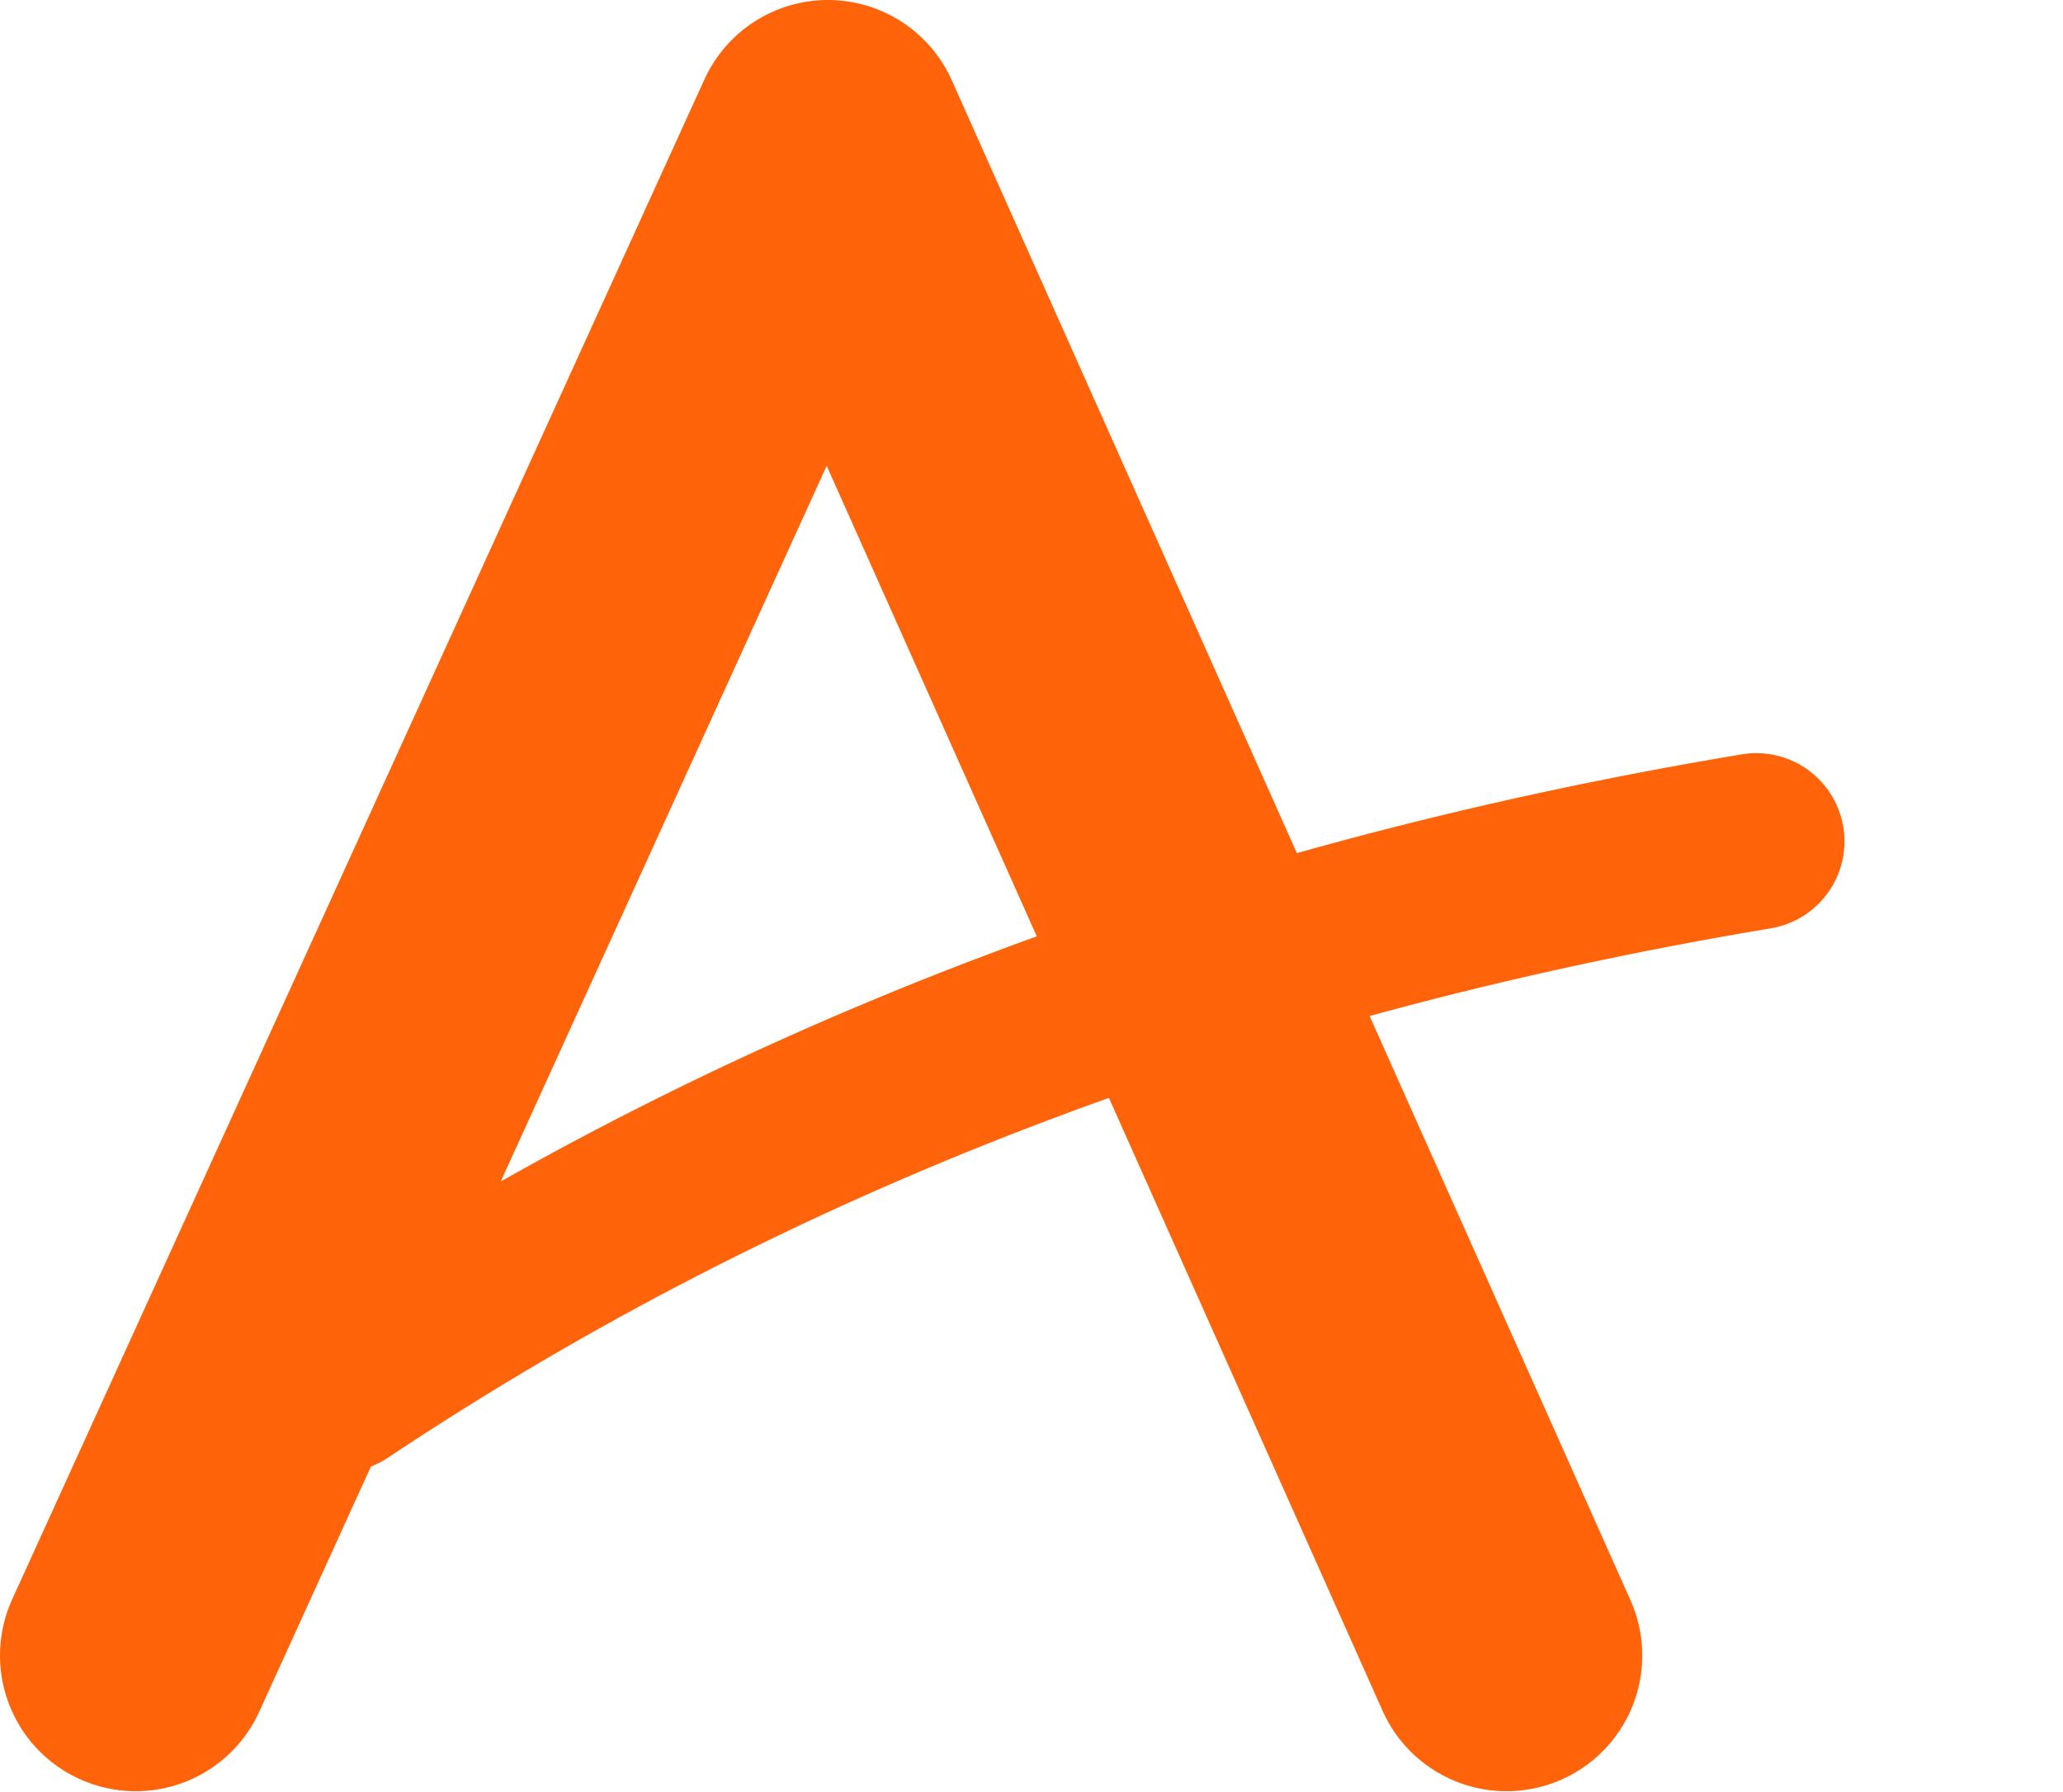
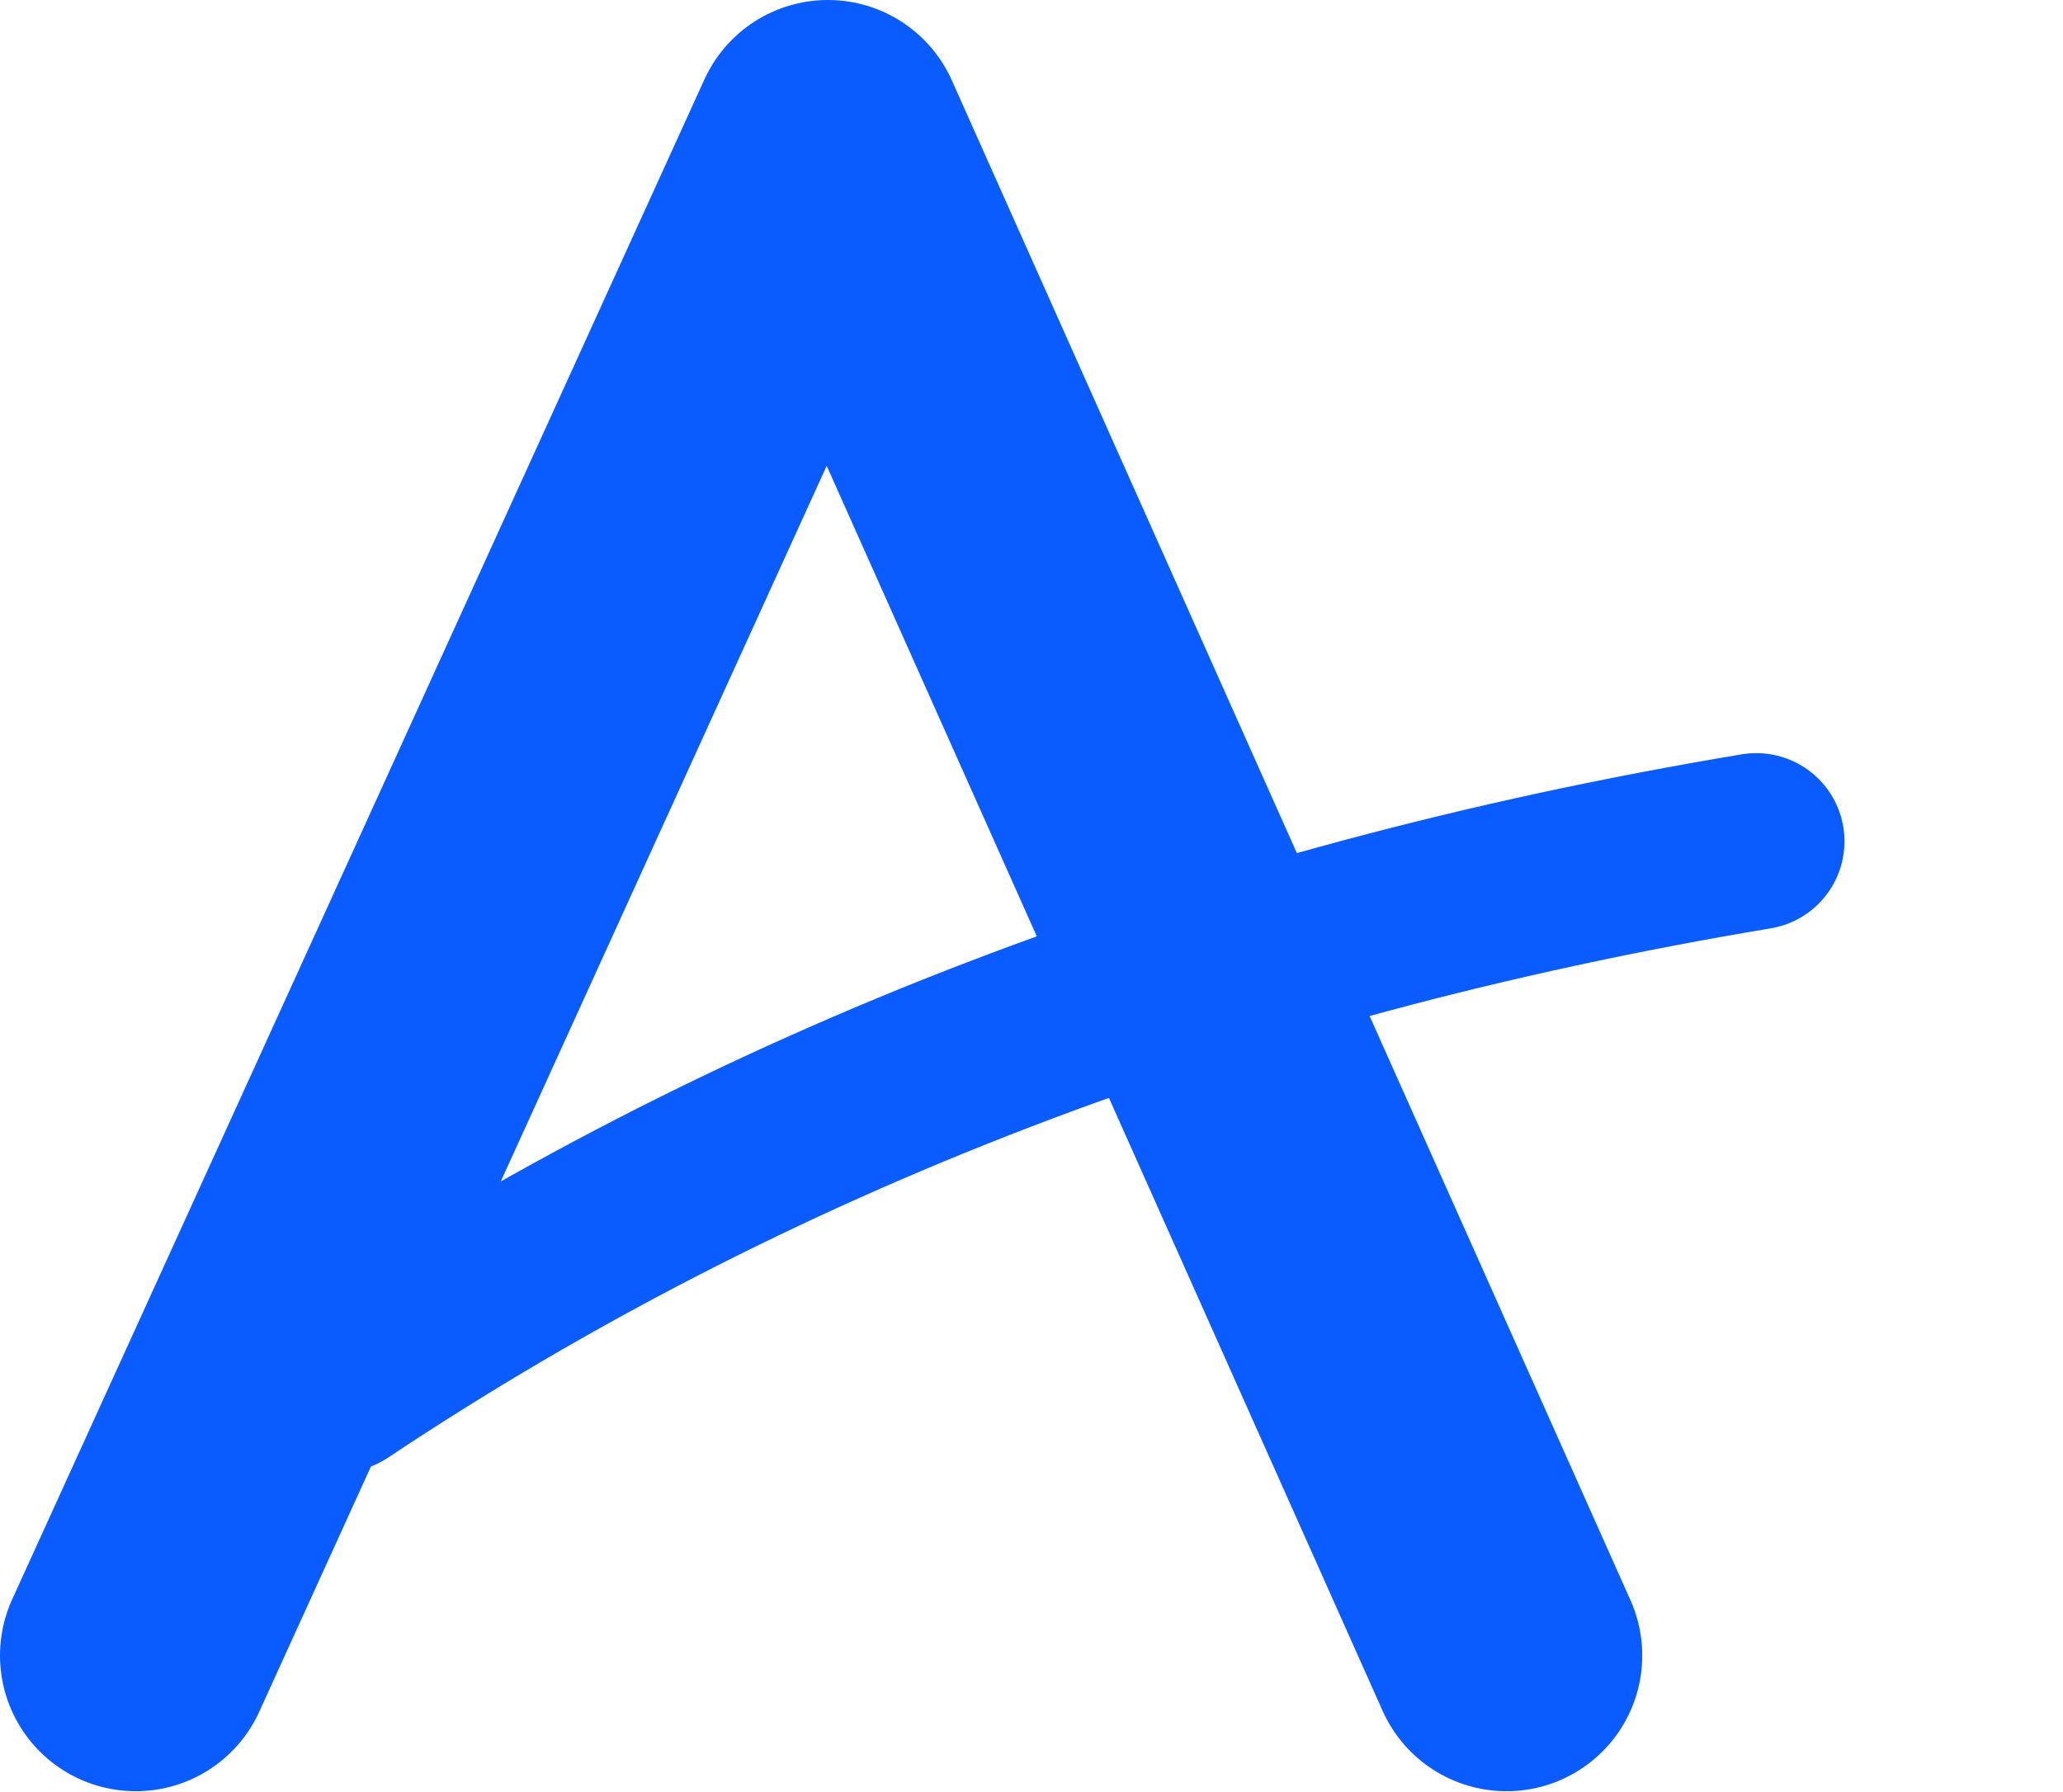
<svg xmlns="http://www.w3.org/2000/svg" viewBox="2 3 38 33" fill="none">
-   <g stroke="#ff640a" stroke-linecap="round" stroke-linejoin="round">
+   <g stroke="#0a5cff" stroke-linecap="round" stroke-linejoin="round">
    <path d="m4.5 33.5 12.75-28 12.5 28" stroke-width="5" />
    <path d="M8.25 28.5c7.5-5 16.2-8.35 26.1-10" stroke-width="3.25" />
  </g>
</svg>
